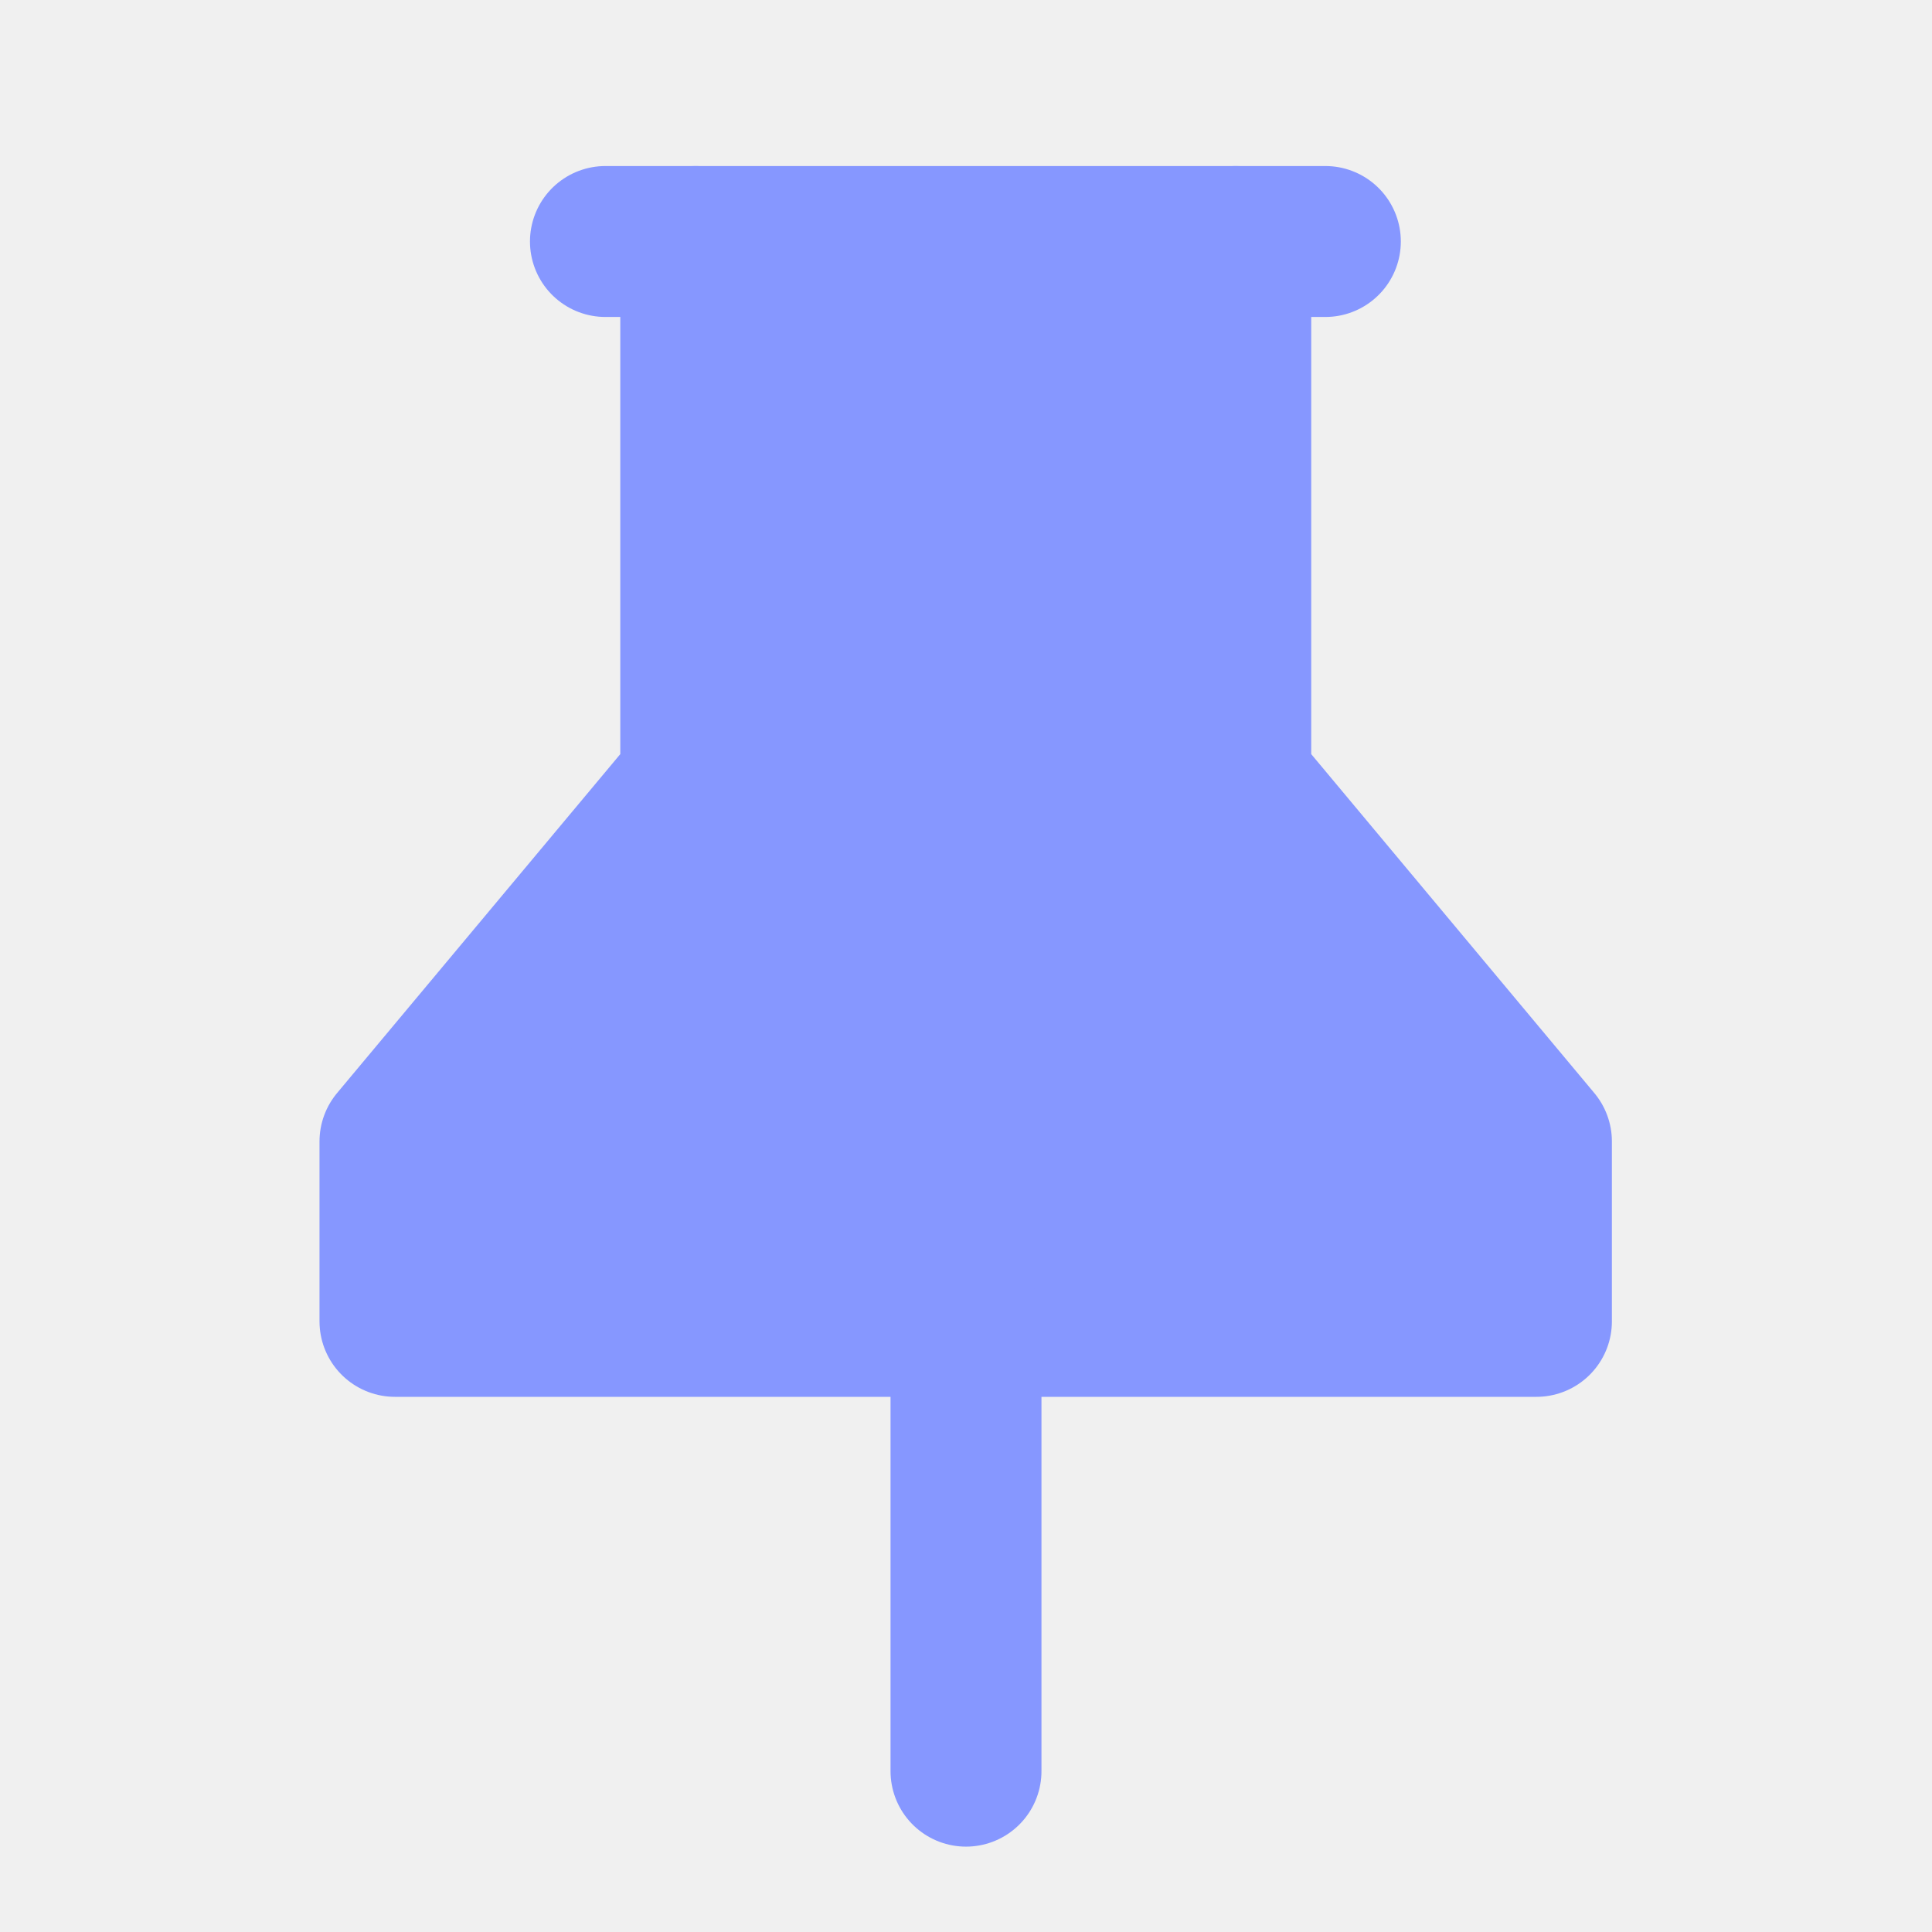
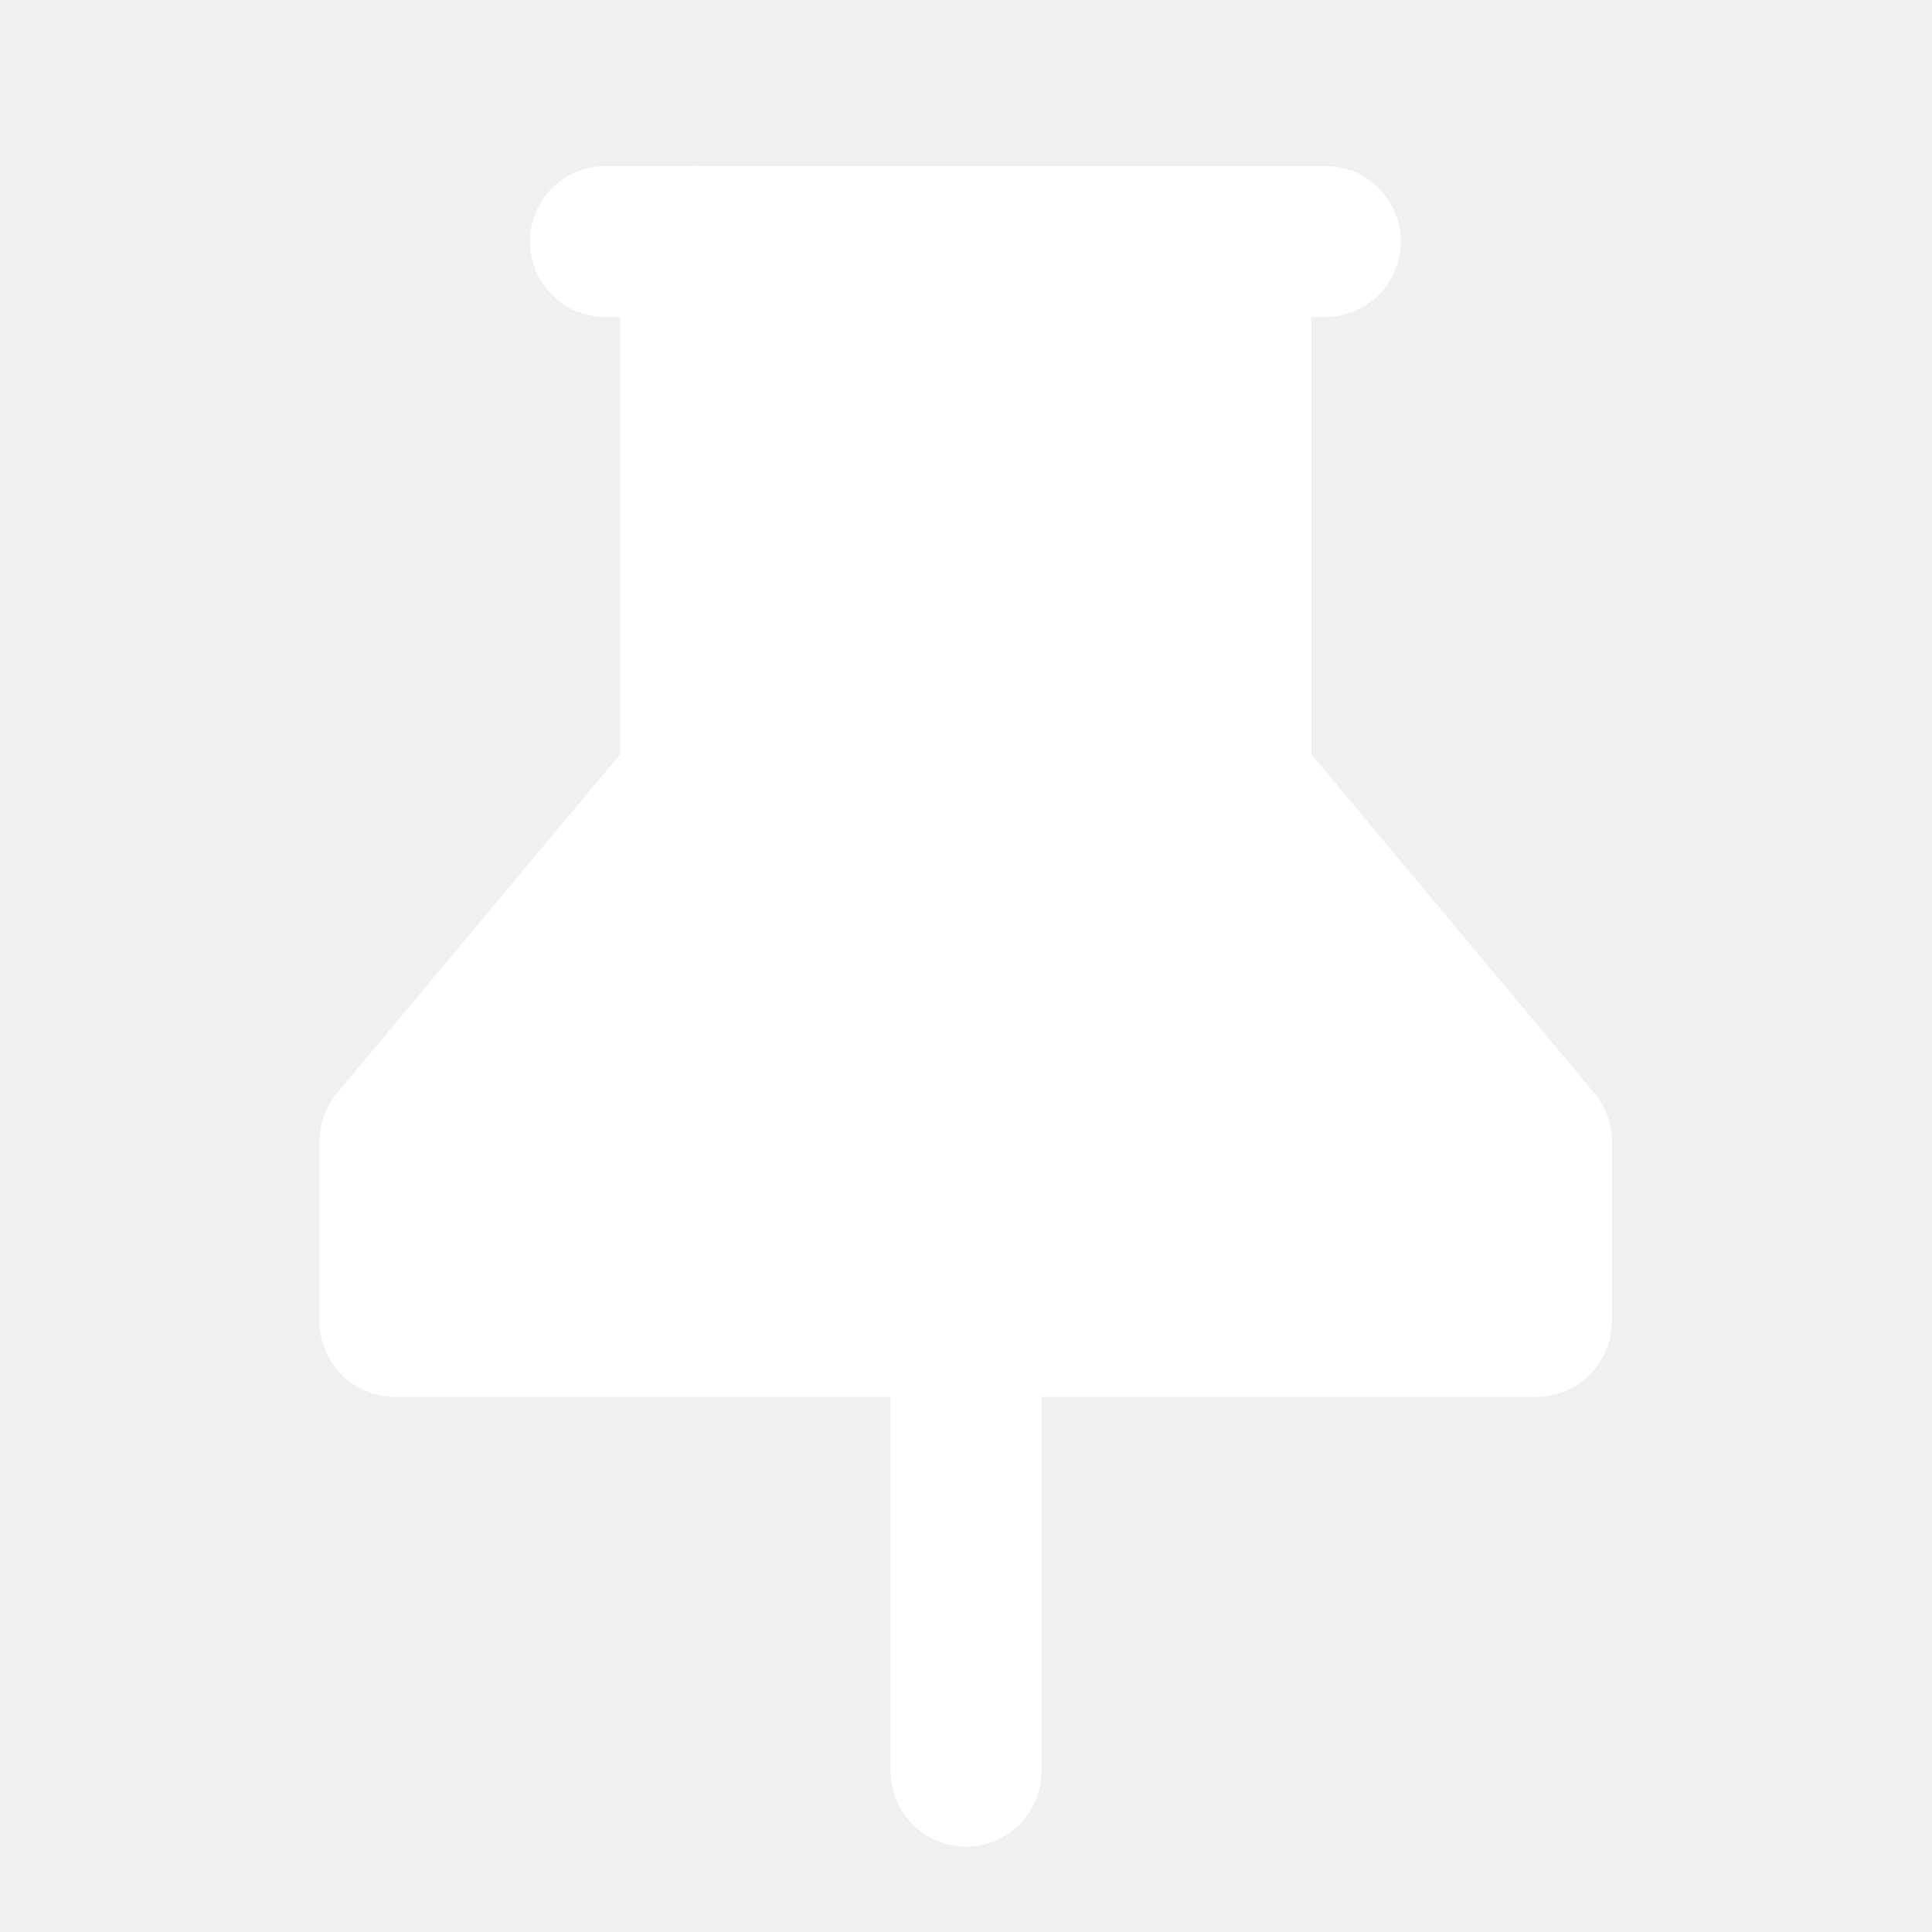
<svg xmlns="http://www.w3.org/2000/svg" viewBox="0 0 16 16" fill="none">
  <g clip-path="url(#clip0_56143_20894)">
-     <path d="M5.762 2V6.472L3.271 9.453V10.943H12.724V9.453L10.234 6.472V2" fill="#8697FF" />
-     <path d="M5.762 2V6.472L3.271 9.453V10.943H12.724V9.453L10.234 6.472V2" stroke="#8697FF" stroke-width="1.25" stroke-linecap="round" stroke-linejoin="round" />
-     <path d="M8 10.941V14.668" stroke="#8697FF" stroke-width="1.25" stroke-linecap="round" stroke-linejoin="round" />
-     <path d="M5.014 2H10.976" stroke="#8697FF" stroke-width="1.25" stroke-linecap="round" stroke-linejoin="round" />
+     <path d="M5.762 2V6.472L3.271 9.453V10.943H12.724V9.453L10.234 6.472V2" fill="#fff" />
+     <path d="M5.762 2V6.472L3.271 9.453V10.943H12.724V9.453L10.234 6.472V2" stroke="#fff" stroke-width="1.25" stroke-linecap="round" stroke-linejoin="round" />
+     <path d="M8 10.941V14.668" stroke="#fff" stroke-width="1.25" stroke-linecap="round" stroke-linejoin="round" />
+     <path d="M5.014 2H10.976" stroke="#fff" stroke-width="1.25" stroke-linecap="round" stroke-linejoin="round" />
  </g>
  <defs>
    <clipPath id="clip0_56143_20894">
      <rect width="16" height="16" fill="white" />
    </clipPath>
  </defs>
</svg>
